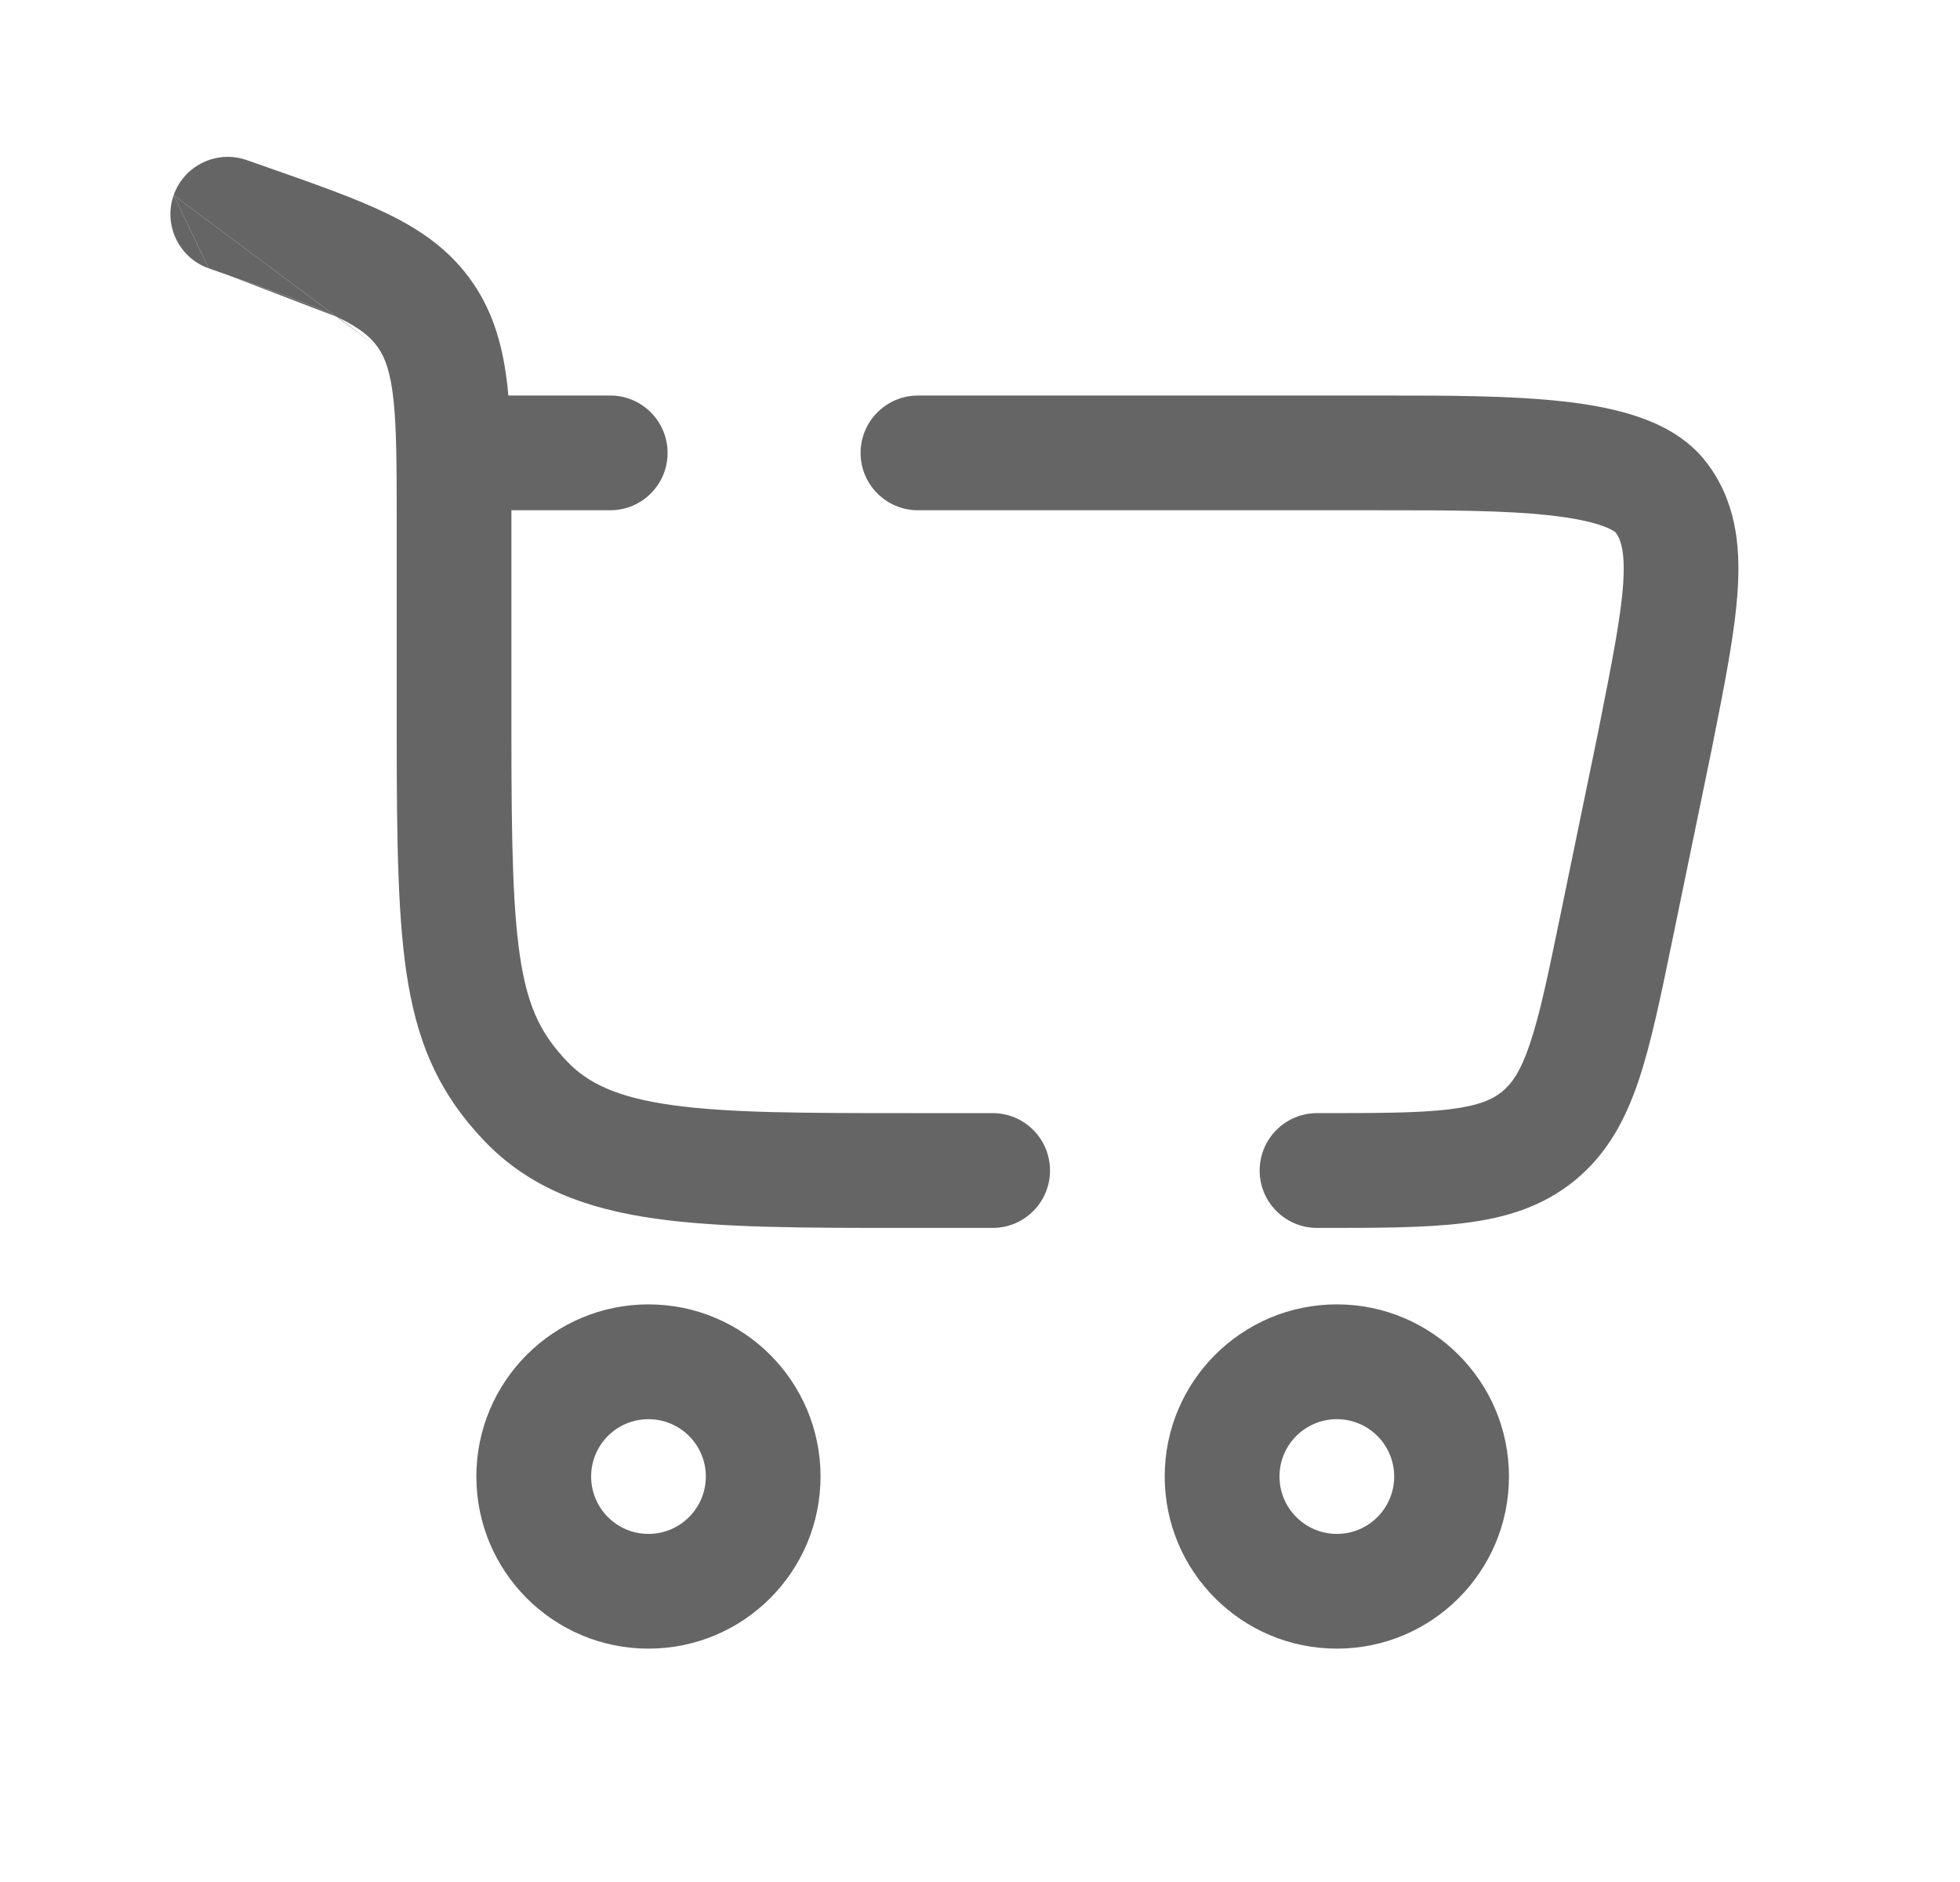
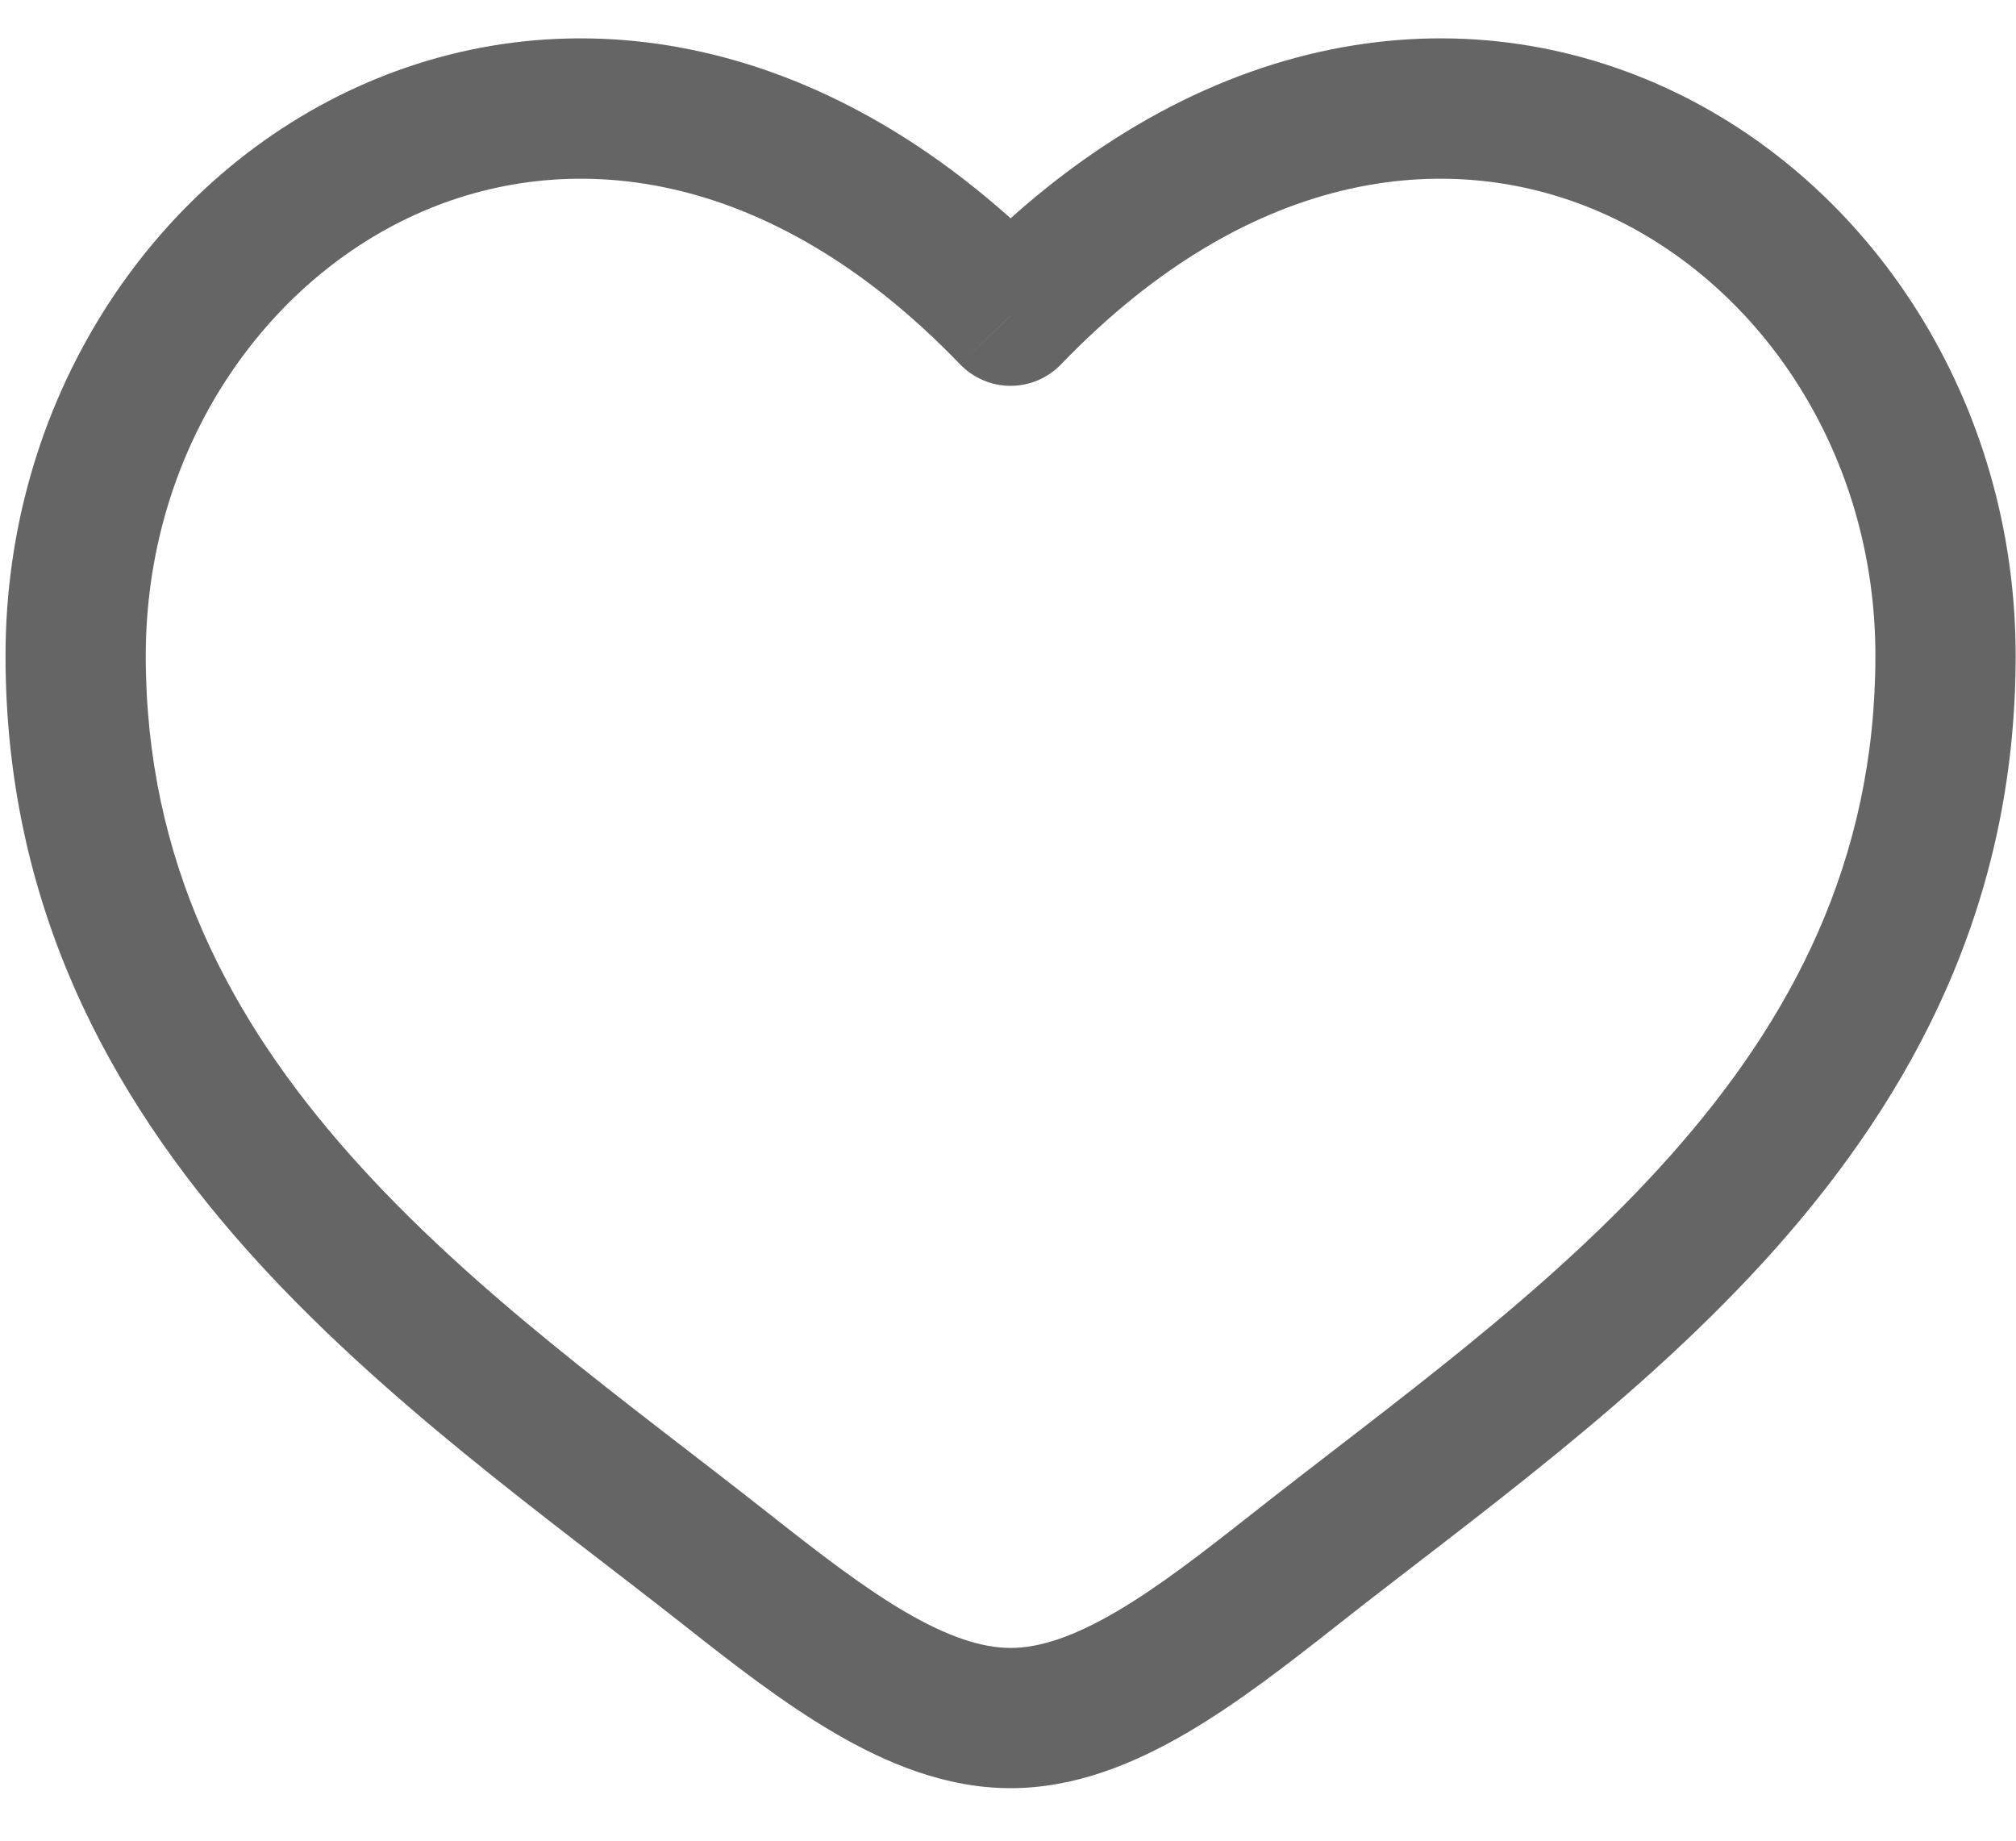
- <svg xmlns="http://www.w3.org/2000/svg" width="25" height="24" viewBox="0 0 25 24" fill="none">
-   <path fill-rule="evenodd" clip-rule="evenodd" d="M8.271 18.098C7.867 18.098 7.54 18.425 7.54 18.829C7.54 19.233 7.867 19.561 8.271 19.561C8.675 19.561 9.003 19.233 9.003 18.829C9.003 18.425 8.675 18.098 8.271 18.098ZM6.076 18.829C6.076 17.617 7.059 16.634 8.271 16.634C9.484 16.634 10.466 17.617 10.466 18.829C10.466 20.042 9.484 21.024 8.271 21.024C7.059 21.024 6.076 20.042 6.076 18.829Z" fill="#656565" />
-   <path fill-rule="evenodd" clip-rule="evenodd" d="M17.052 18.098C16.647 18.098 16.32 18.425 16.32 18.829C16.32 19.233 16.648 19.561 17.052 19.561C17.456 19.561 17.783 19.233 17.783 18.829C17.783 18.425 17.456 18.098 17.052 18.098ZM14.856 18.829C14.856 17.617 15.839 16.634 17.052 16.634C18.264 16.634 19.247 17.617 19.247 18.829C19.247 20.042 18.264 21.024 17.052 21.024C15.839 21.024 14.856 20.042 14.856 18.829Z" fill="#656565" />
-   <path fill-rule="evenodd" clip-rule="evenodd" d="M2.215 2.489C2.349 2.108 2.767 1.908 3.148 2.042L3.403 2.131C3.403 2.131 3.403 2.131 3.403 2.131C3.416 2.136 3.429 2.14 3.442 2.145C4.044 2.356 4.555 2.536 4.957 2.733C5.387 2.944 5.755 3.204 6.033 3.61C6.308 4.012 6.421 4.454 6.474 4.938C6.477 4.973 6.481 5.008 6.484 5.044H7.784C8.188 5.044 8.515 5.372 8.515 5.776C8.515 6.18 8.188 6.507 7.784 6.507H6.523C6.523 6.549 6.523 6.59 6.523 6.633L6.523 9.327C6.523 10.78 6.541 11.666 6.649 12.3C6.749 12.88 6.917 13.203 7.23 13.532C7.495 13.812 7.864 13.992 8.561 14.091C9.284 14.194 10.243 14.195 11.625 14.195H12.662C13.066 14.195 13.393 14.523 13.393 14.927C13.393 15.331 13.066 15.659 12.662 15.659H11.569C10.256 15.659 9.193 15.659 8.356 15.54C7.481 15.416 6.747 15.15 6.168 14.539C5.635 13.977 5.35 13.38 5.207 12.547C5.073 11.766 5.06 10.744 5.06 9.327V6.672C5.06 5.95 5.059 5.467 5.019 5.096C4.98 4.741 4.912 4.564 4.824 4.435M2.215 2.489C2.081 2.87 2.282 3.288 2.663 3.422L2.215 2.489ZM2.663 3.422L2.918 3.512L2.663 3.422ZM2.918 3.512C3.553 3.735 3.975 3.885 4.288 4.035C4.296 4.039 4.304 4.043 4.312 4.047M4.312 4.047C4.608 4.192 4.738 4.31 4.824 4.435L4.312 4.047ZM20.918 5.323C21.212 5.426 21.534 5.595 21.763 5.893C22.136 6.377 22.201 6.941 22.165 7.513C22.132 8.057 21.997 8.734 21.836 9.539L21.826 9.59L21.825 9.594L21.337 11.96L21.328 12.003C21.182 12.712 21.059 13.308 20.901 13.779C20.733 14.278 20.5 14.716 20.084 15.056C19.667 15.395 19.191 15.534 18.668 15.598C18.175 15.659 17.567 15.659 16.843 15.659L16.799 15.659C16.395 15.659 16.067 15.331 16.067 14.927C16.067 14.523 16.395 14.195 16.799 14.195C17.578 14.195 18.097 14.194 18.49 14.146C18.864 14.1 19.037 14.021 19.159 13.921C19.281 13.822 19.394 13.668 19.514 13.312C19.641 12.936 19.747 12.428 19.904 11.665L20.391 9.304C20.391 9.303 20.391 9.302 20.391 9.301C20.564 8.433 20.678 7.855 20.705 7.423C20.73 7.011 20.666 6.868 20.606 6.788C20.602 6.786 20.562 6.749 20.433 6.704C20.282 6.65 20.066 6.606 19.777 6.573C19.197 6.508 18.462 6.507 17.626 6.507H11.709C11.305 6.507 10.977 6.18 10.977 5.776C10.977 5.372 11.305 5.044 11.709 5.044L17.657 5.044C18.456 5.044 19.27 5.044 19.94 5.119C20.281 5.157 20.619 5.218 20.918 5.323Z" fill="#656565" />
-   <path d="M4.288 4.035L2.215 2.489L2.663 3.422L2.918 3.512C3.553 3.735 3.975 3.885 4.288 4.035Z" fill="#656565" />
+ <svg xmlns="http://www.w3.org/2000/svg" width="23" height="21" viewBox="0 0 23 21" fill="none">
+   <path d="M11.53 3.602L10.953 4.156C11.104 4.313 11.312 4.402 11.53 4.402C11.747 4.402 11.955 4.313 12.106 4.156L11.53 3.602ZM8.784 17.278C7.168 16.003 5.4 14.759 3.997 13.179C2.622 11.631 1.663 9.824 1.663 7.481H0.063C0.063 10.324 1.248 12.493 2.801 14.242C4.327 15.96 6.272 17.334 7.794 18.534L8.784 17.278ZM1.663 7.481C1.663 5.186 2.959 3.262 4.729 2.453C6.448 1.668 8.758 1.876 10.953 4.156L12.106 3.047C9.502 0.341 6.478 -0.105 4.064 0.998C1.7 2.079 0.063 4.588 0.063 7.481H1.663ZM7.794 18.534C8.34 18.965 8.927 19.424 9.521 19.771C10.115 20.119 10.793 20.401 11.53 20.401V18.801C11.2 18.801 10.811 18.672 10.328 18.39C9.846 18.108 9.345 17.72 8.784 17.278L7.794 18.534ZM15.266 18.534C16.788 17.334 18.733 15.96 20.259 14.242C21.812 12.493 22.996 10.324 22.996 7.481H21.396C21.396 9.824 20.437 11.631 19.062 13.179C17.66 14.759 15.892 16.003 14.275 17.278L15.266 18.534ZM22.996 7.481C22.996 4.588 21.359 2.079 18.996 0.998C16.581 -0.105 13.558 0.341 10.953 3.047L12.106 4.156C14.301 1.876 16.611 1.668 18.33 2.453C20.1 3.262 21.396 5.186 21.396 7.481H22.996ZM14.275 17.278C13.714 17.72 13.214 18.108 12.731 18.39C12.249 18.672 11.86 18.801 11.53 18.801V20.401C12.266 20.401 12.944 20.119 13.539 19.771C14.133 19.424 14.719 18.965 15.266 18.534L14.275 17.278Z" fill="#656565" />
</svg>
